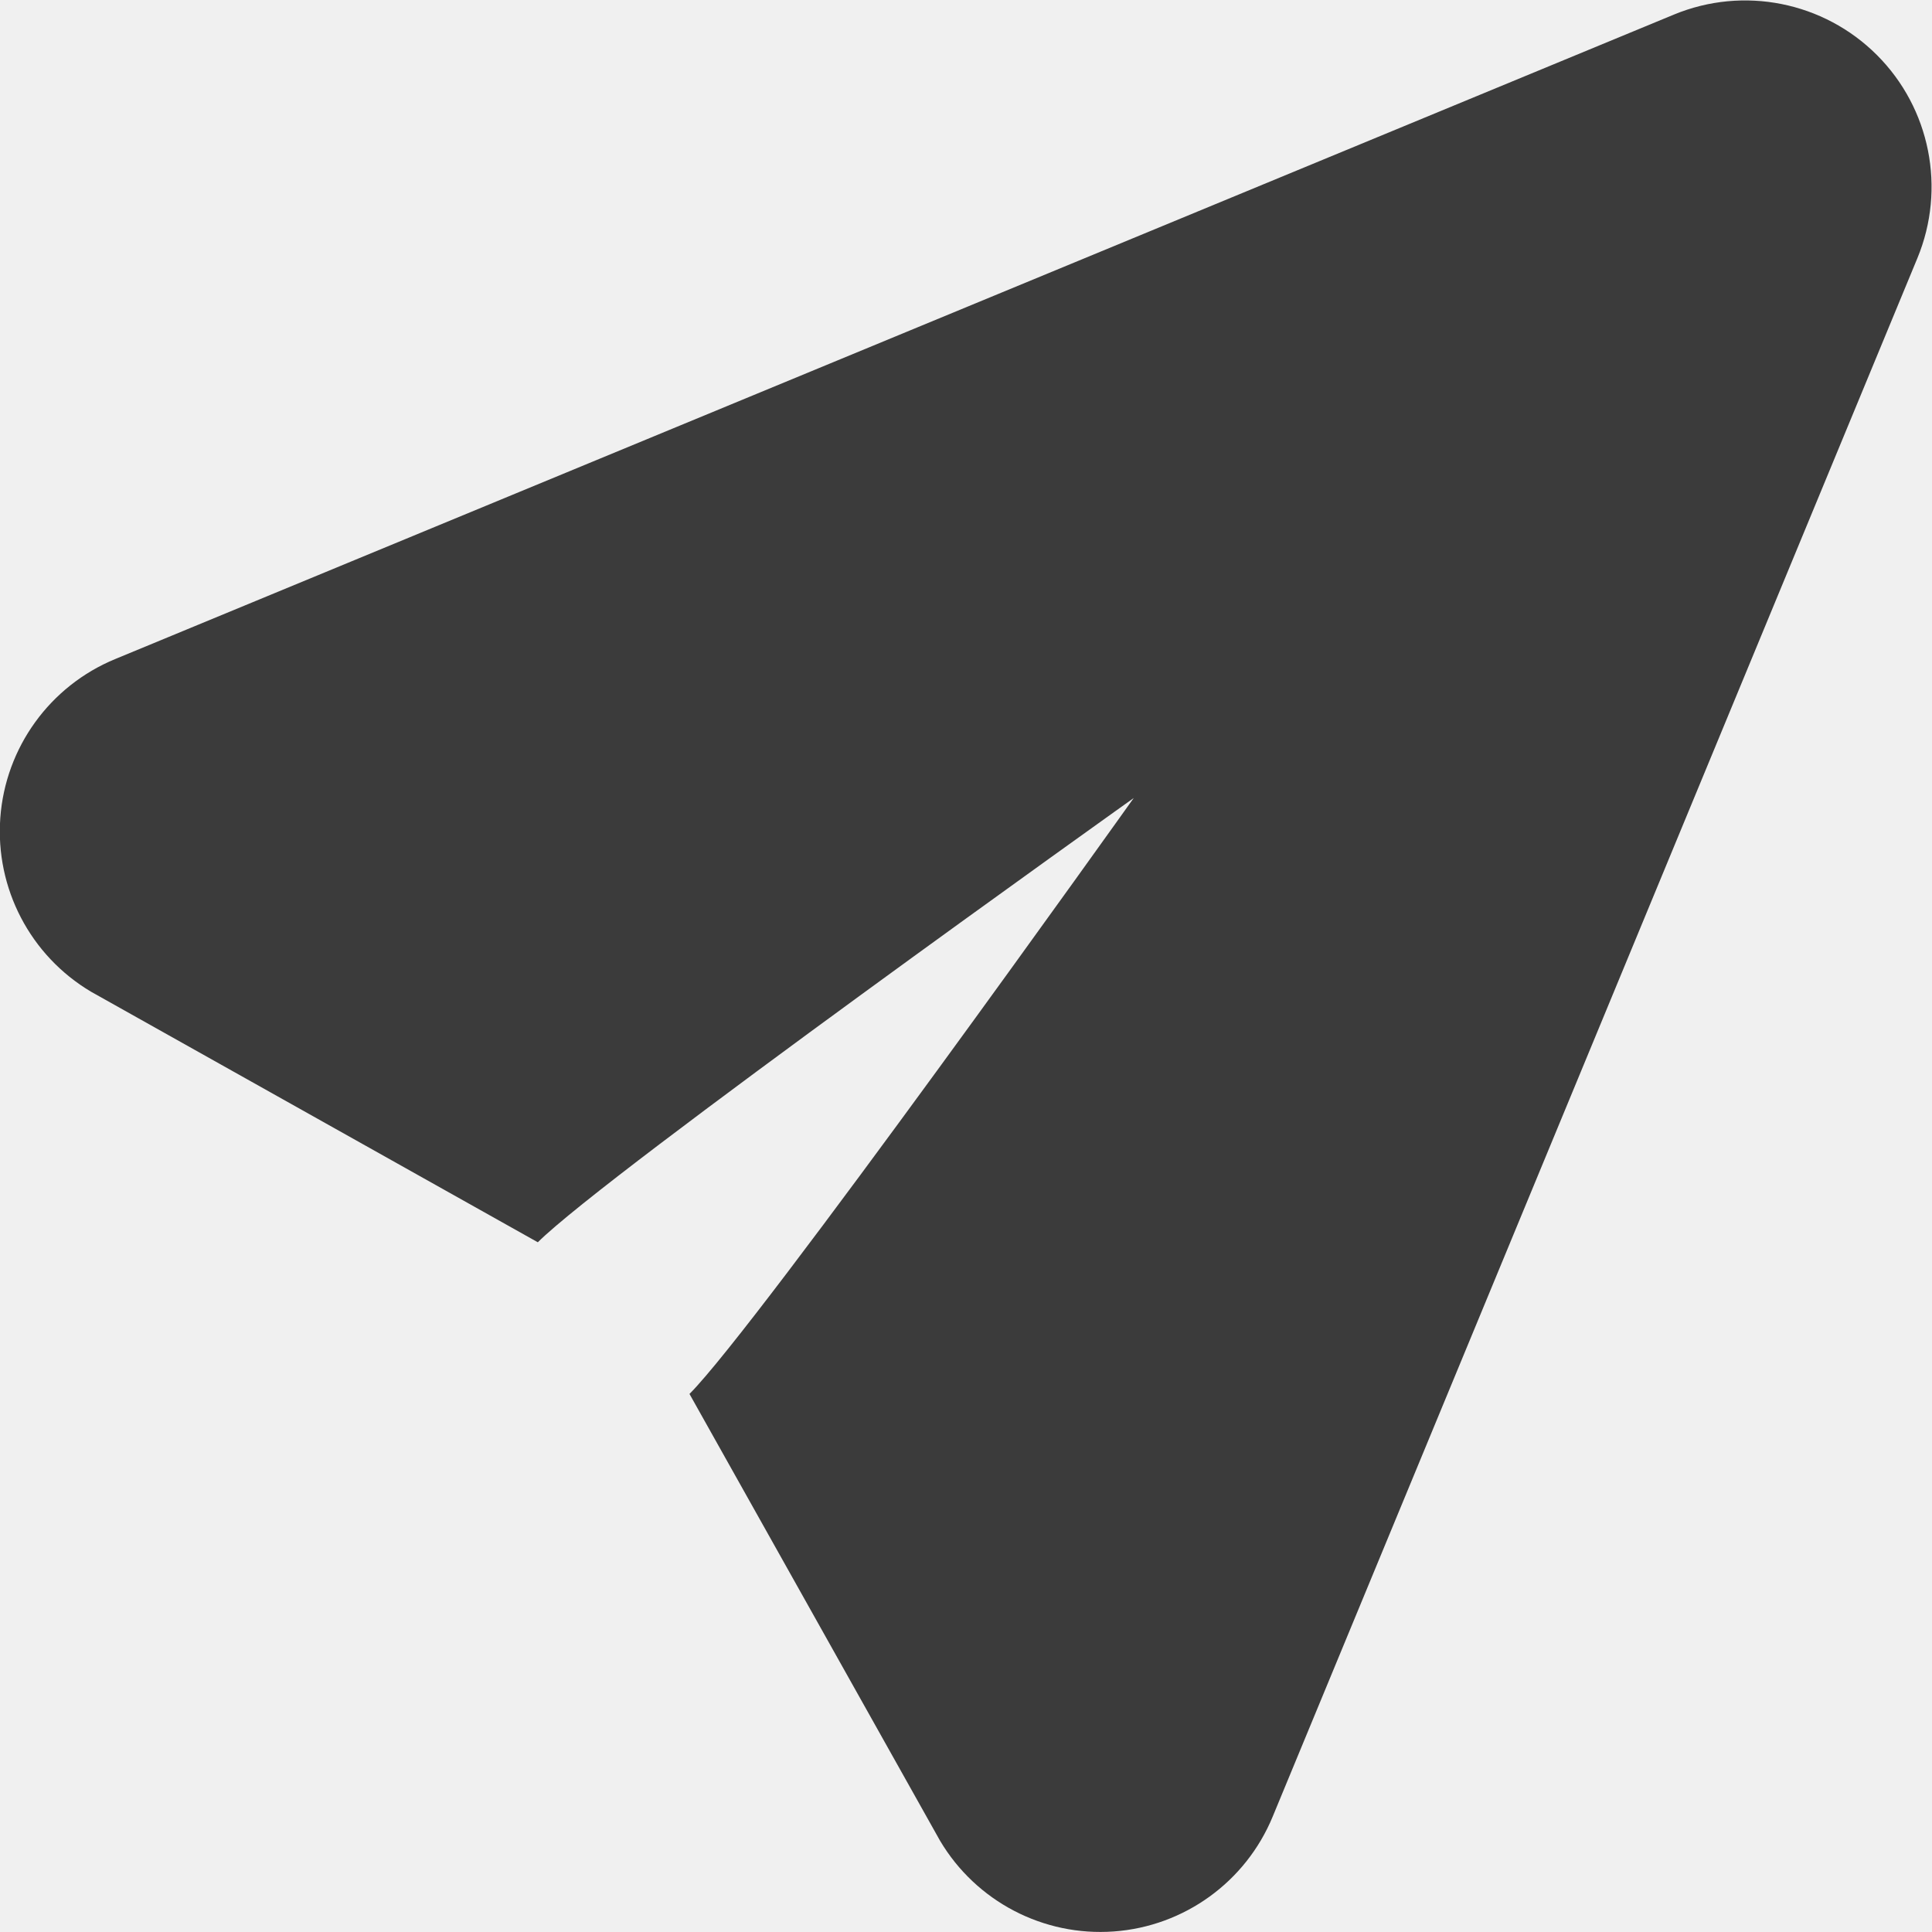
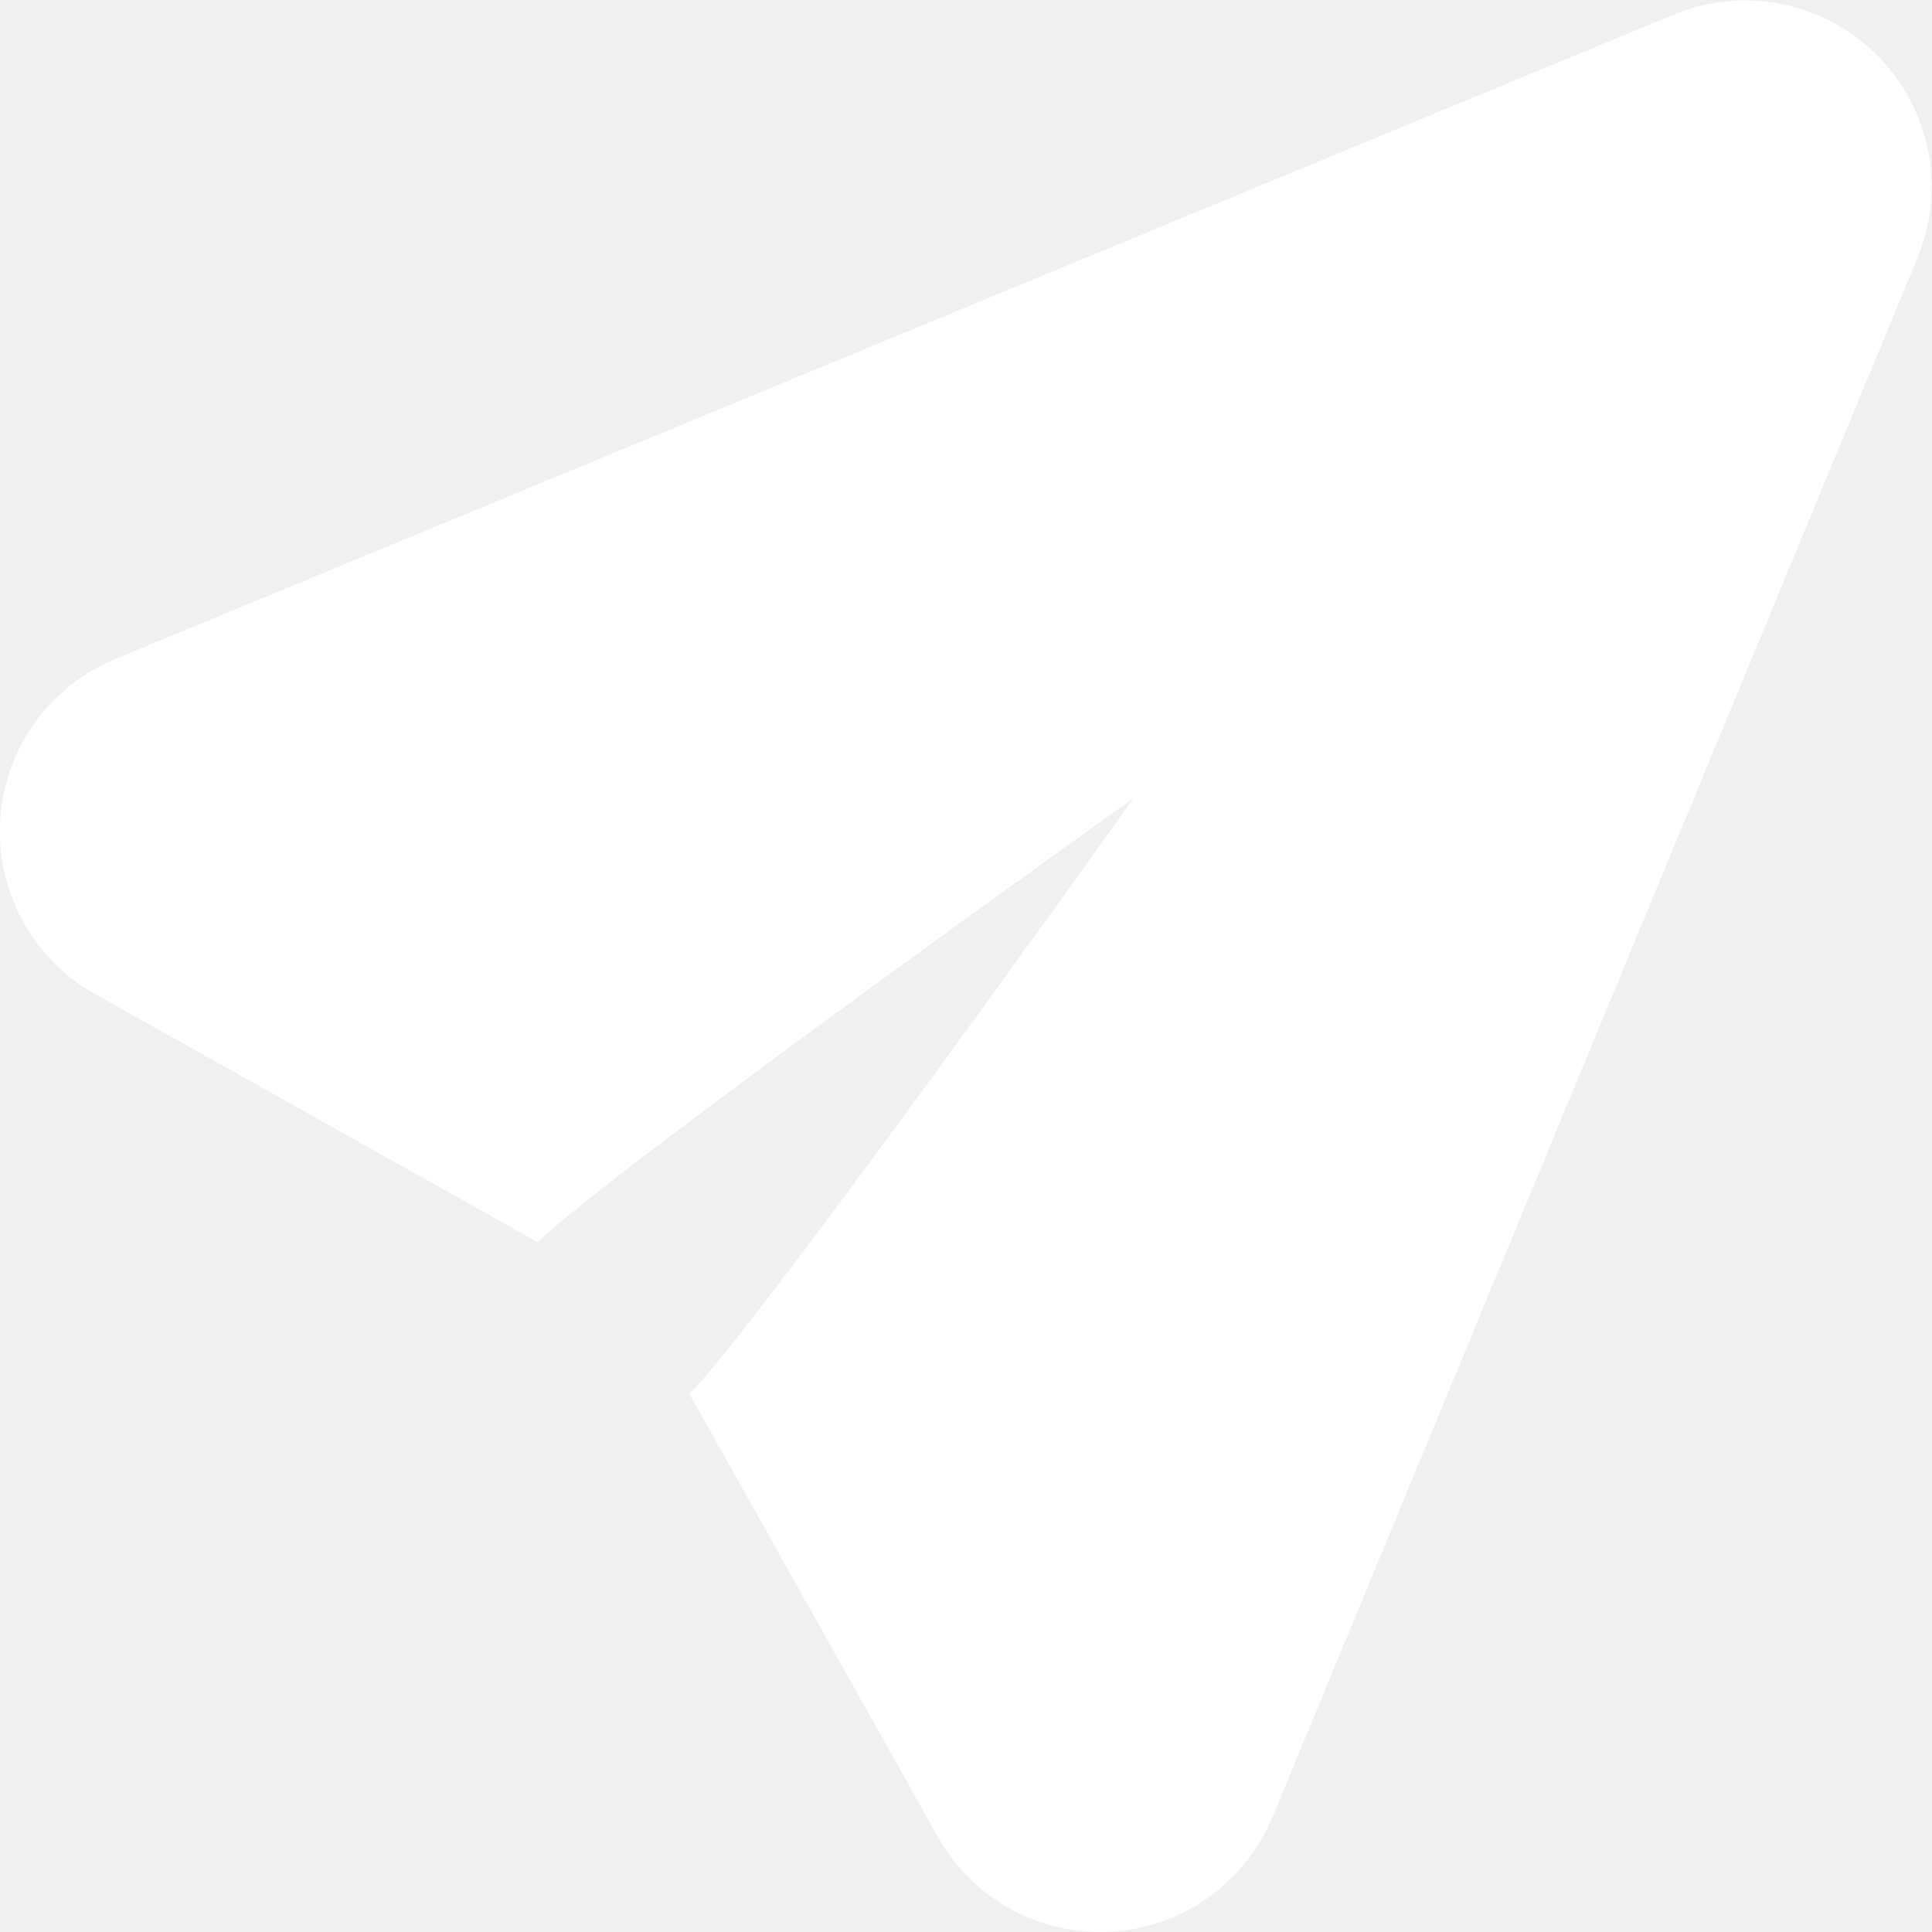
<svg xmlns="http://www.w3.org/2000/svg" id="Send_Fill_" data-name="Send [Fill]" width="16" height="16" viewBox="0 0 16 16">
  <defs>
    <style>
      .cls-1 {
-         fill: #3b3b3b;
+         fill: #fff;
      }
    </style>
  </defs>
  <path id="Send_Fill_2" data-name="Send [Fill]" class="cls-1" d="M15.862,2.121,2.954,7.458a1.544,1.544,0,0,0-.2,2.755l3.7,2.075c.566-.566,4.935-3.679,4.935-3.679s-3.113,4.369-3.679,4.935l2.075,3.7a1.544,1.544,0,0,0,2.755-.2L17.879,4.138a1.544,1.544,0,0,0-2.017-2.017Z" transform="translate(-2 -2)" />
</svg>
